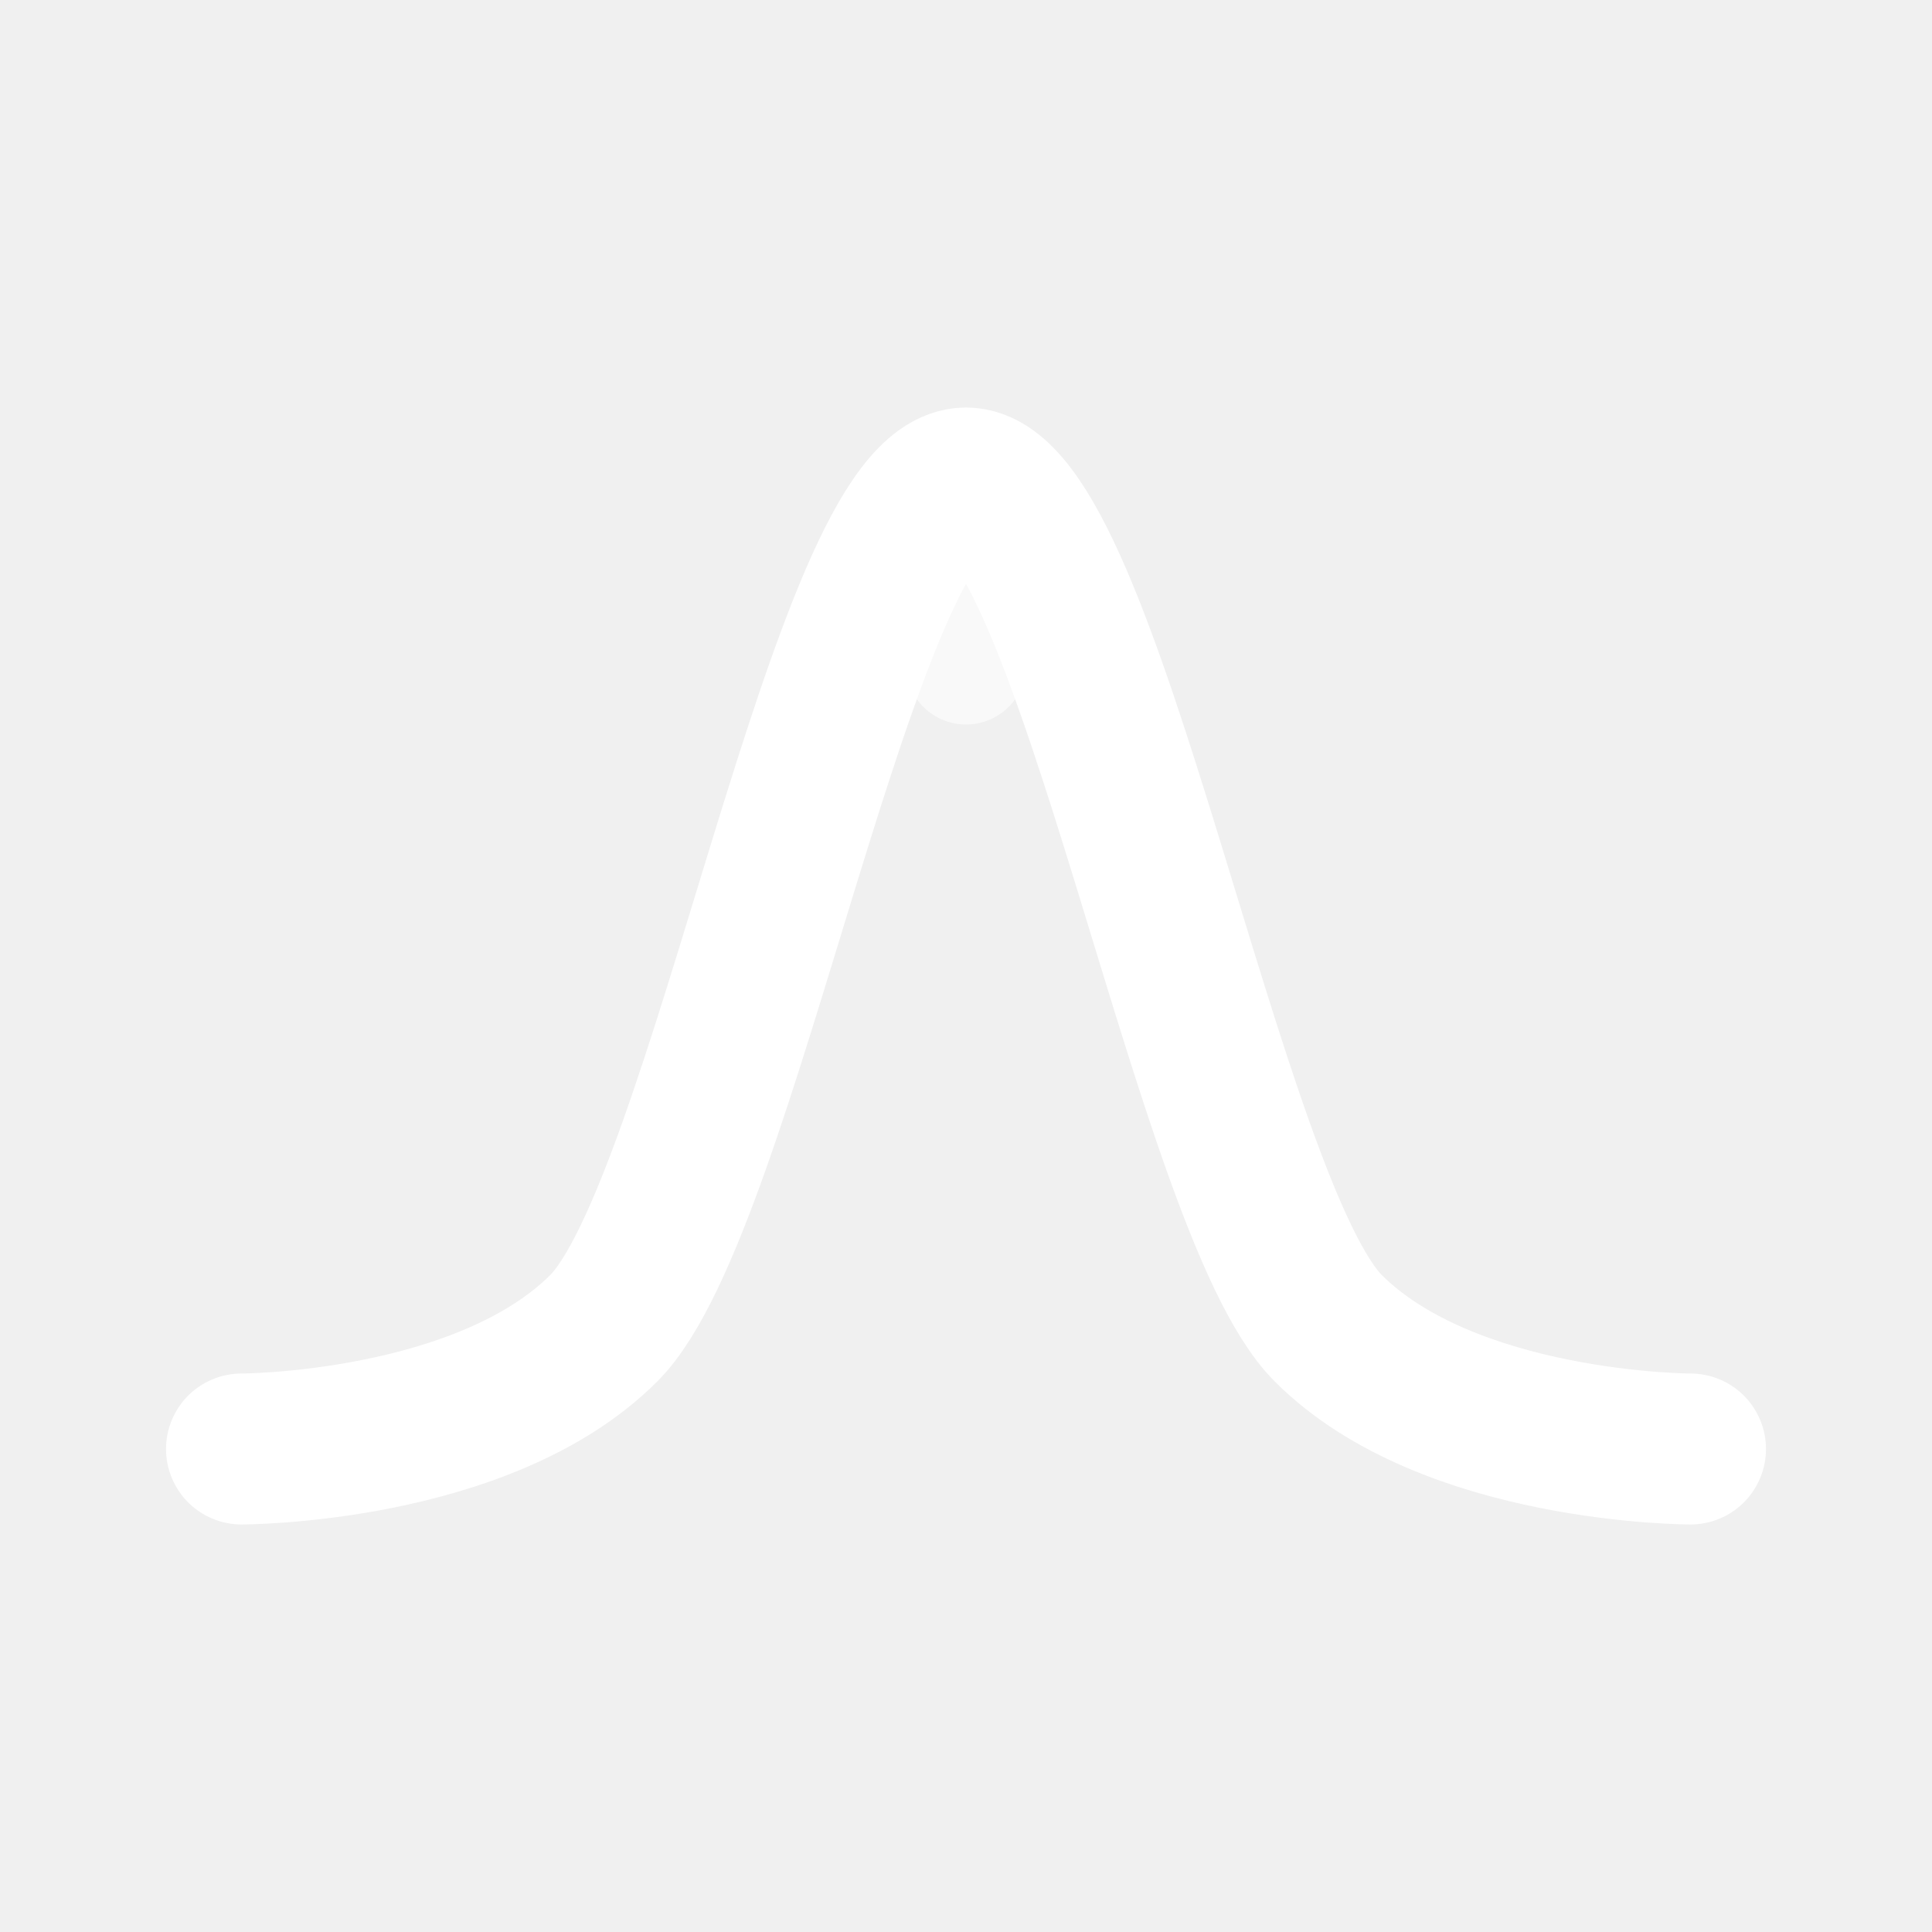
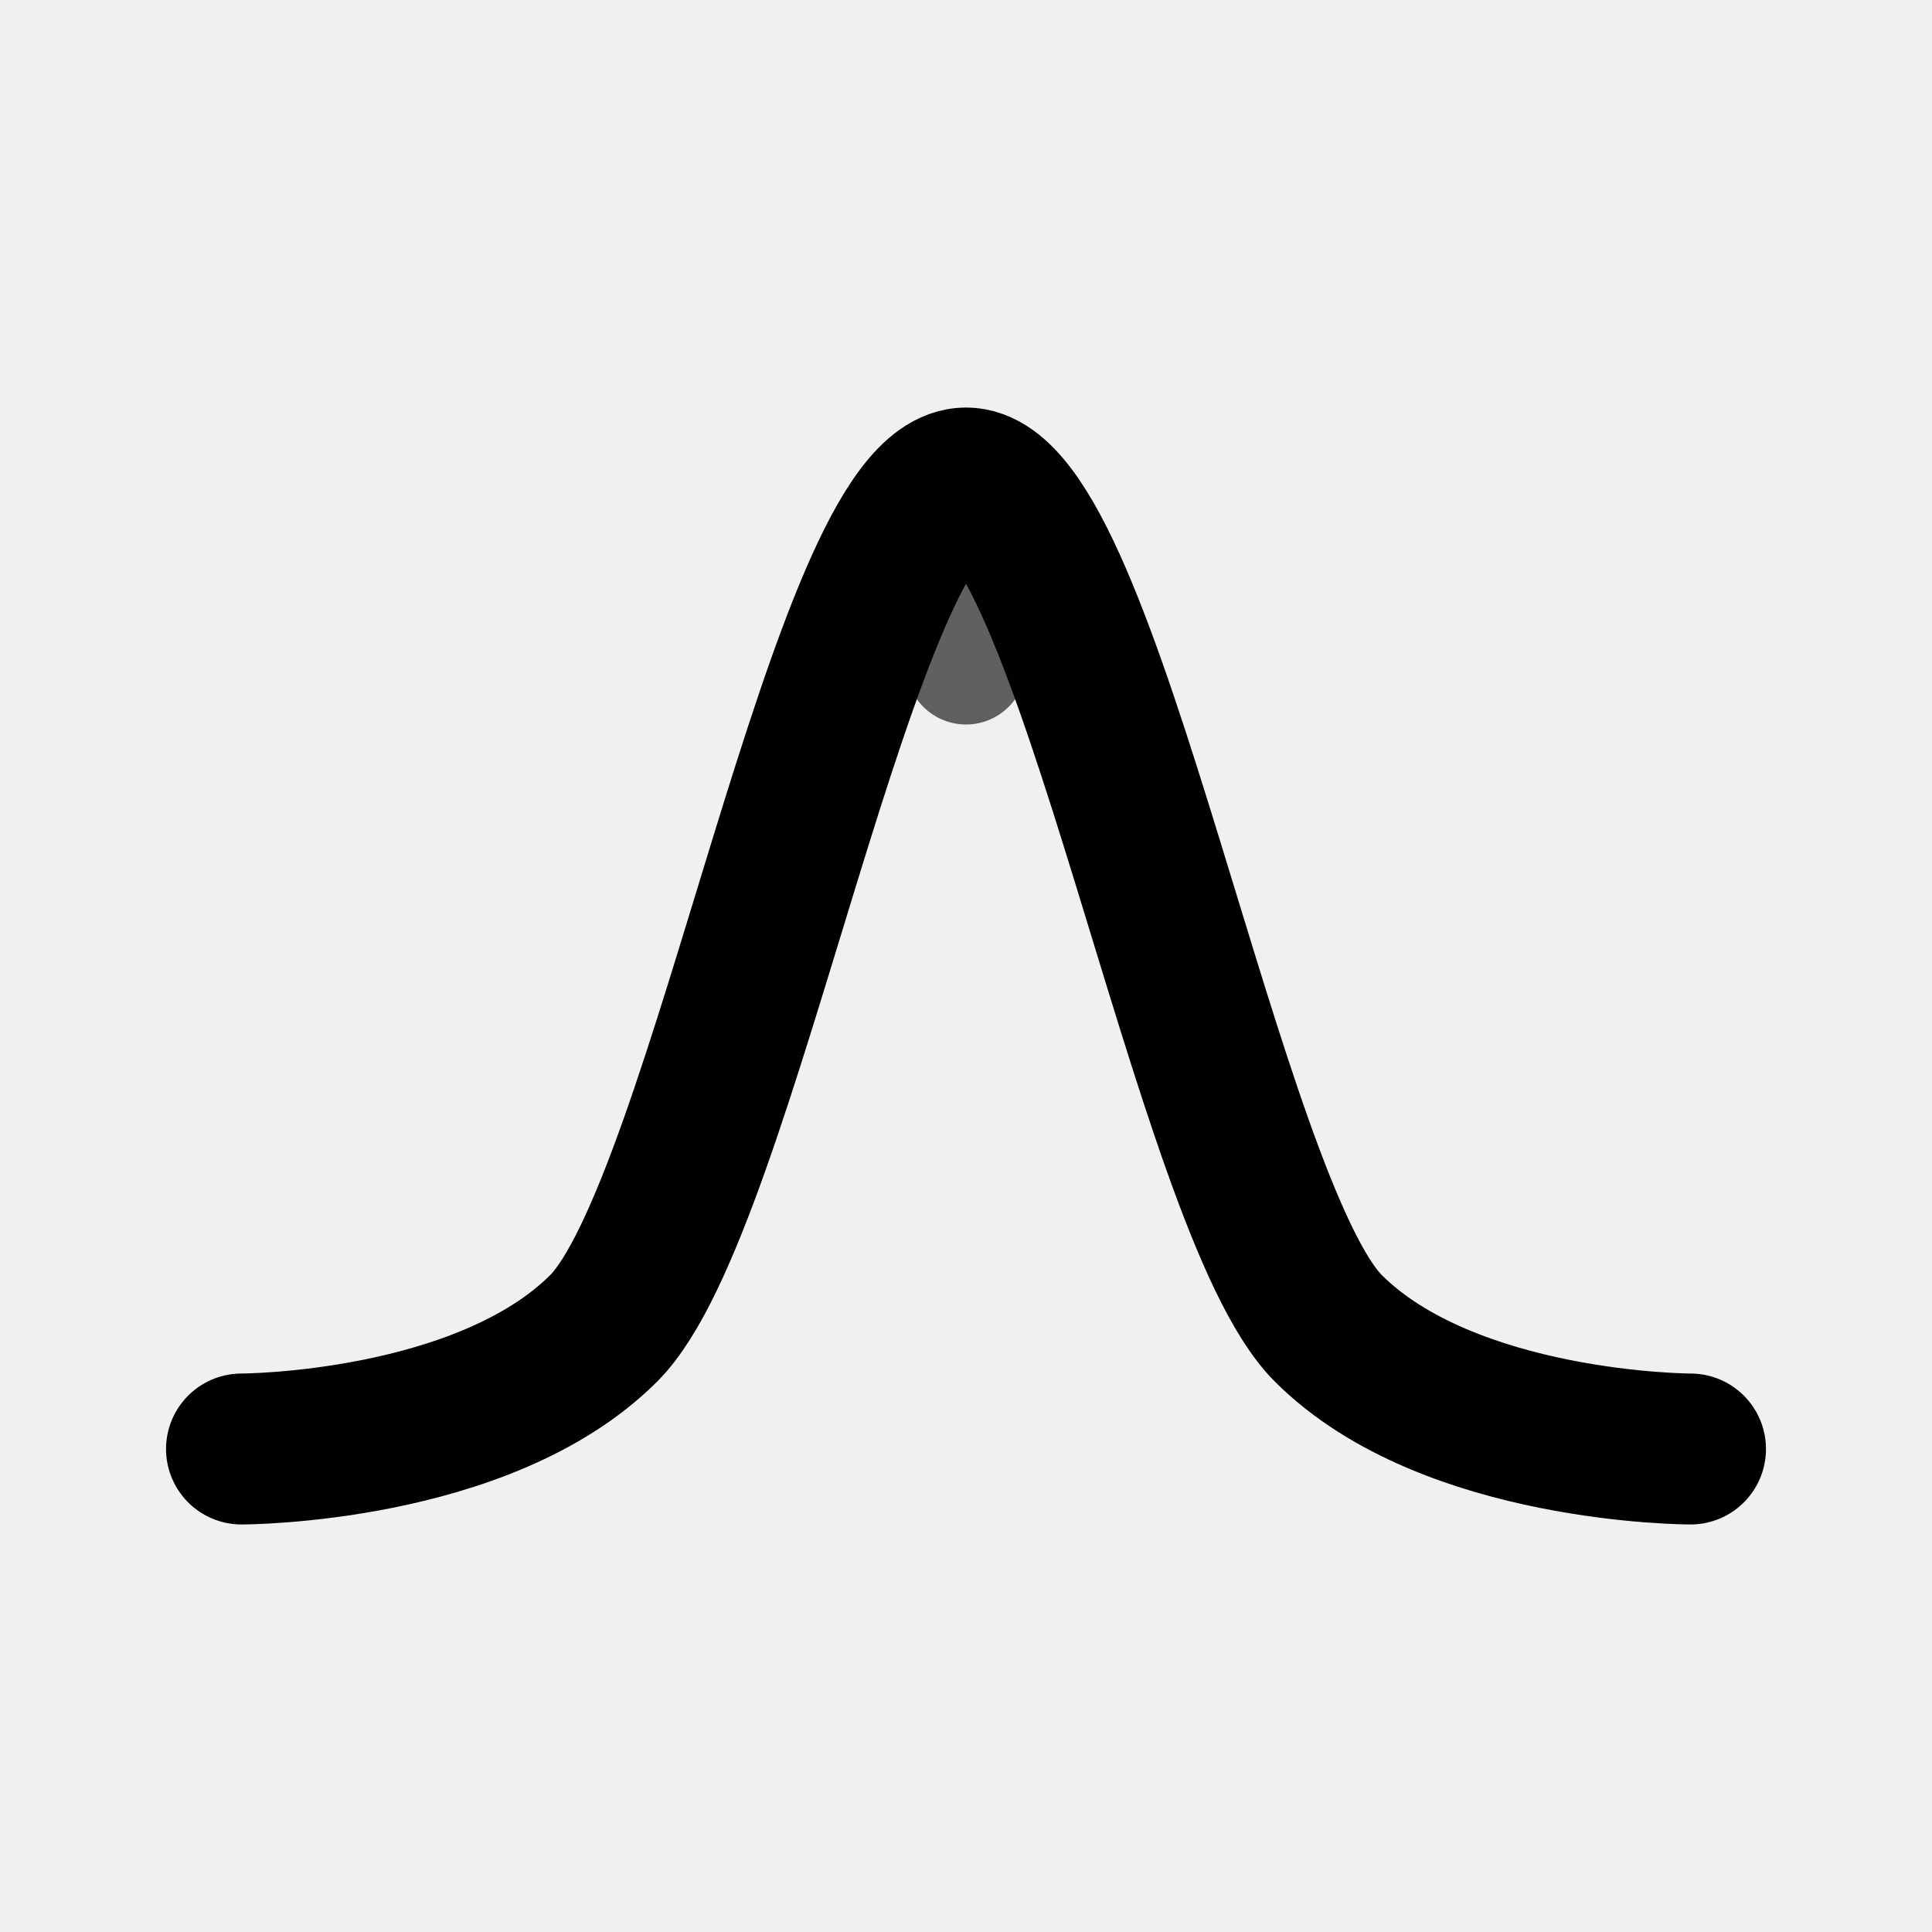
<svg xmlns="http://www.w3.org/2000/svg" width="32" height="32" viewBox="0 0 32 32" fill="none">
-   <path d="M4 24C4 24 8 24 10 22C12 20 14 8 16 8C18 8 20 20 22 22C24 24 28 24 28 24" stroke="white" stroke-width="2.5" stroke-linecap="round" stroke-linejoin="round" />
-   <path d="M16 8V11" stroke="white" stroke-width="2" stroke-linecap="round" opacity="0.6" />
+   <style>
+     path { stroke: black; }
+     @media (prefers-color-scheme: dark) {
+       path { stroke: white; }
+     }
+   </style>
+   <path d="M4 24C4 24 8 24 10 22C12 20 14 8 16 8C18 8 20 20 22 22C24 24 28 24 28 24" stroke-width="2.5" stroke-linecap="round" stroke-linejoin="round" />
+   <path d="M16 8V11" stroke-width="2" stroke-linecap="round" opacity="0.6" />
</svg>
